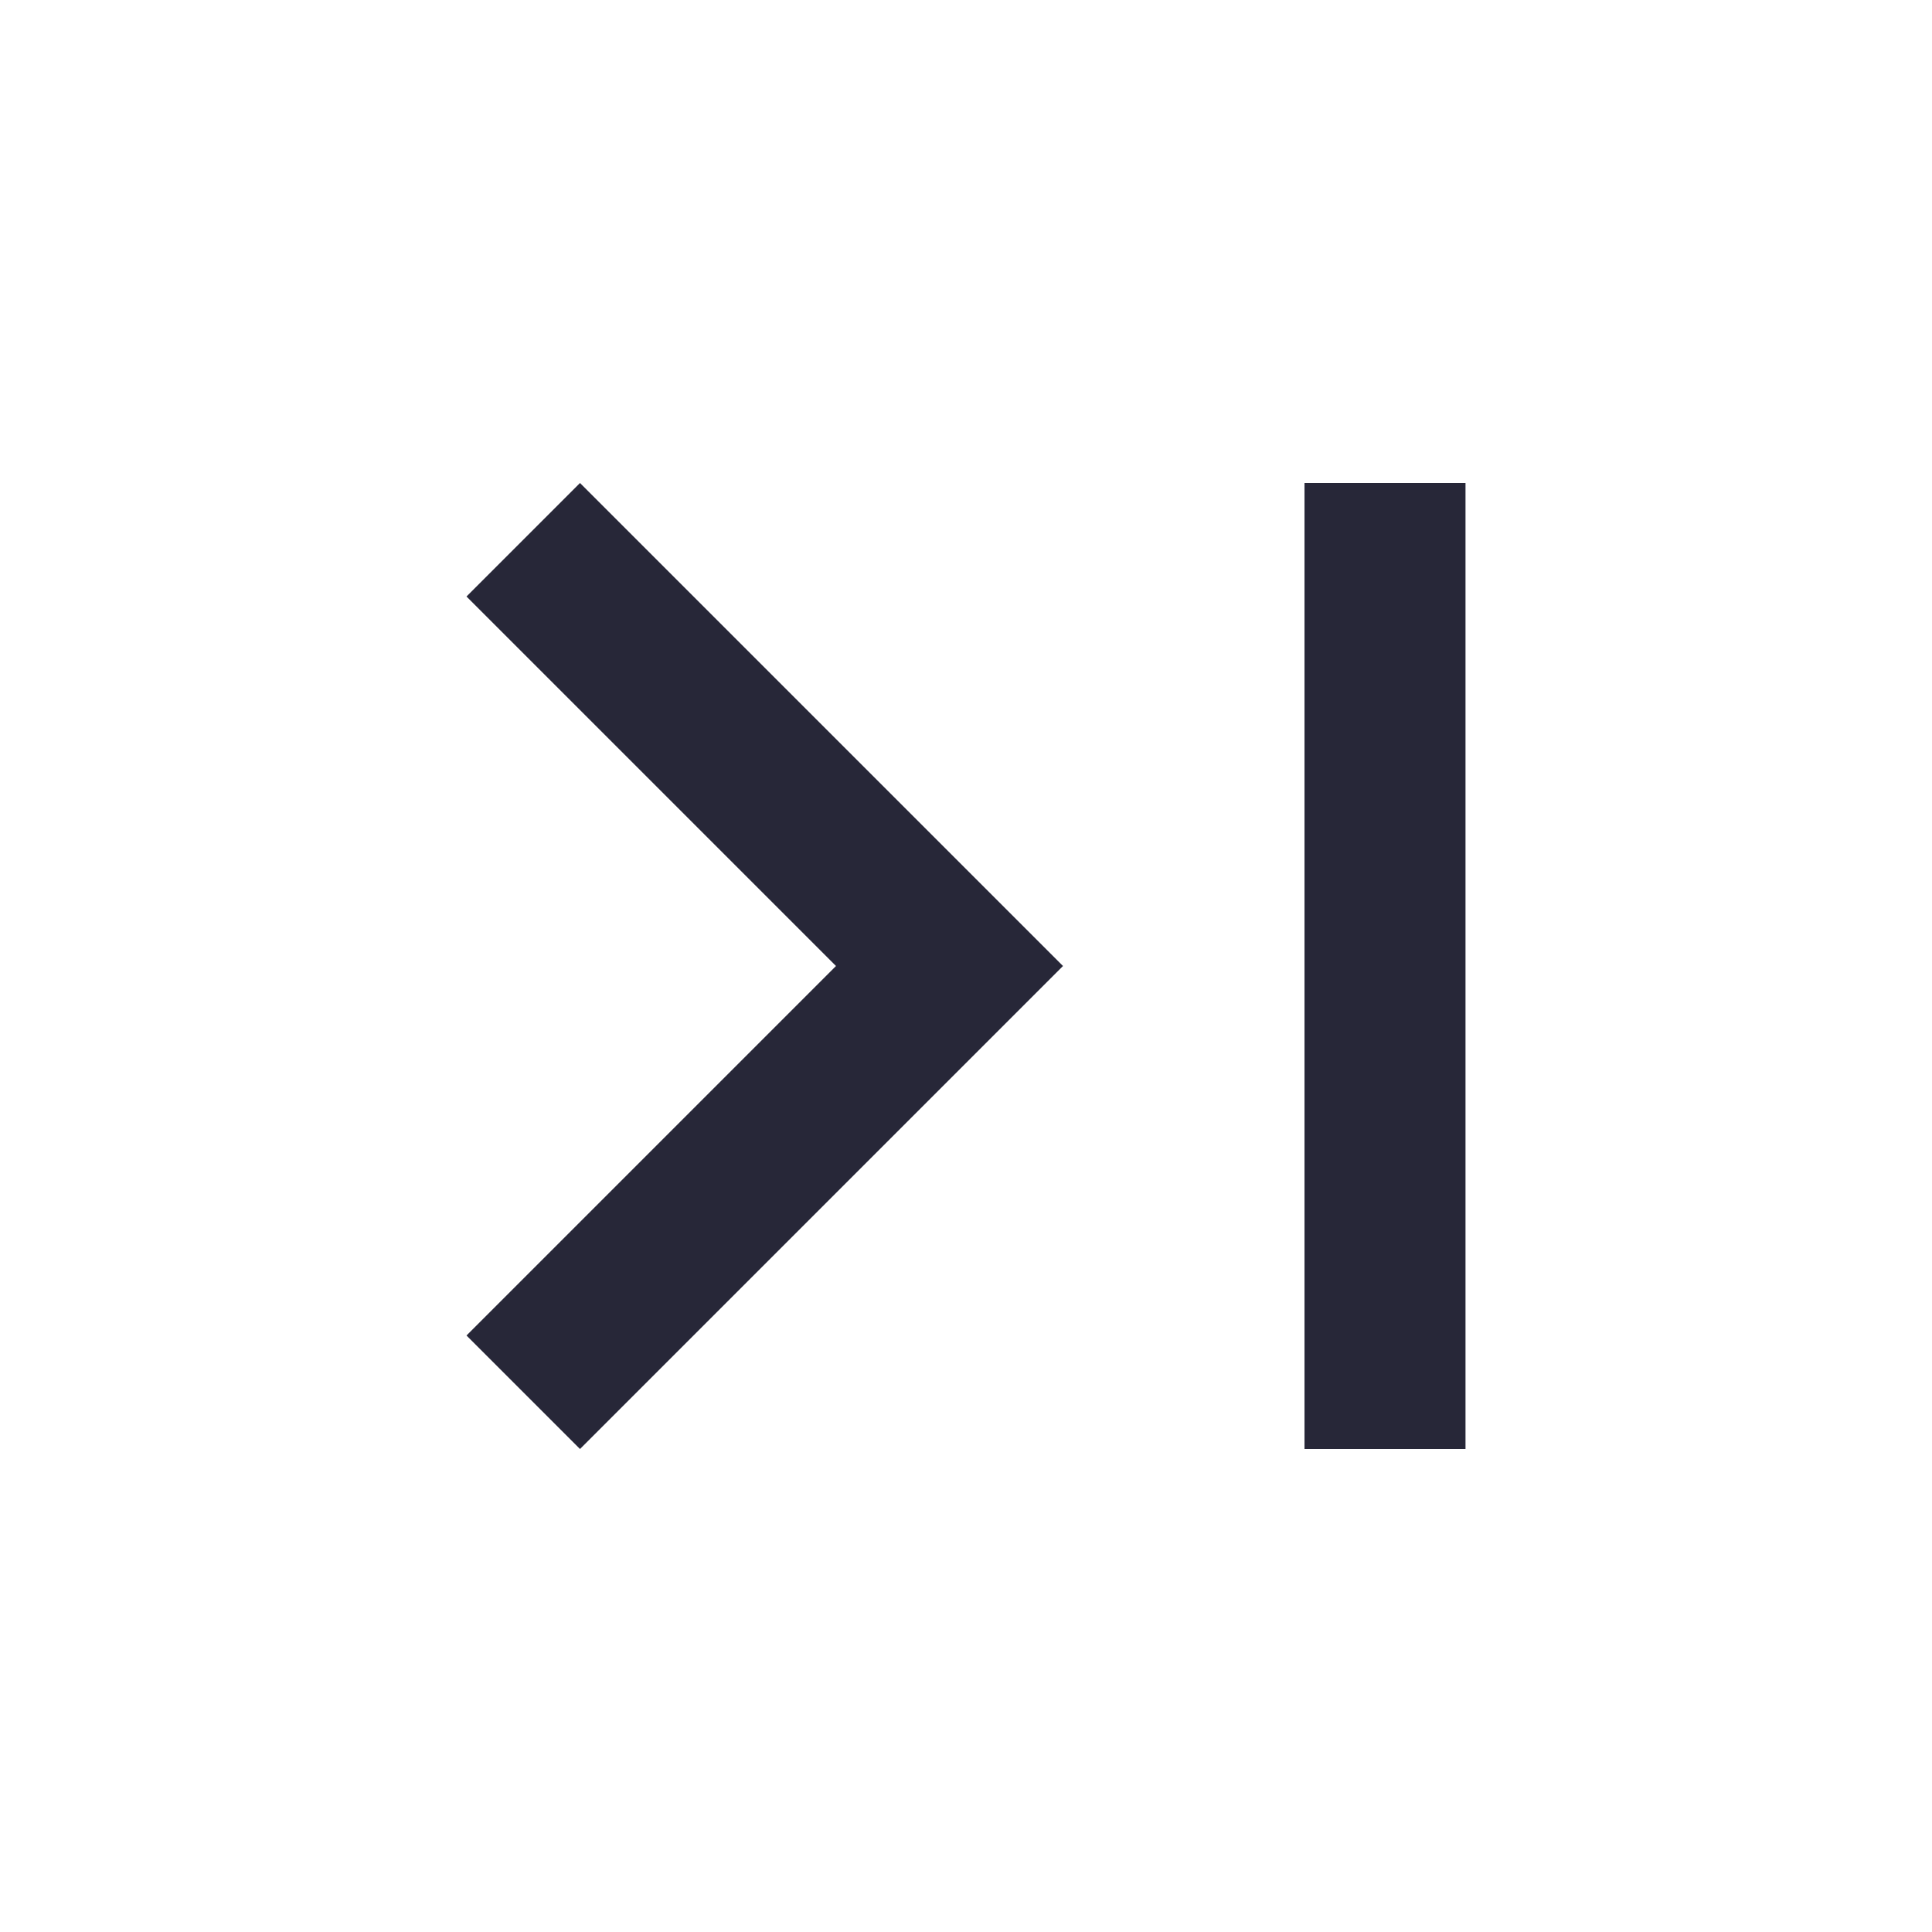
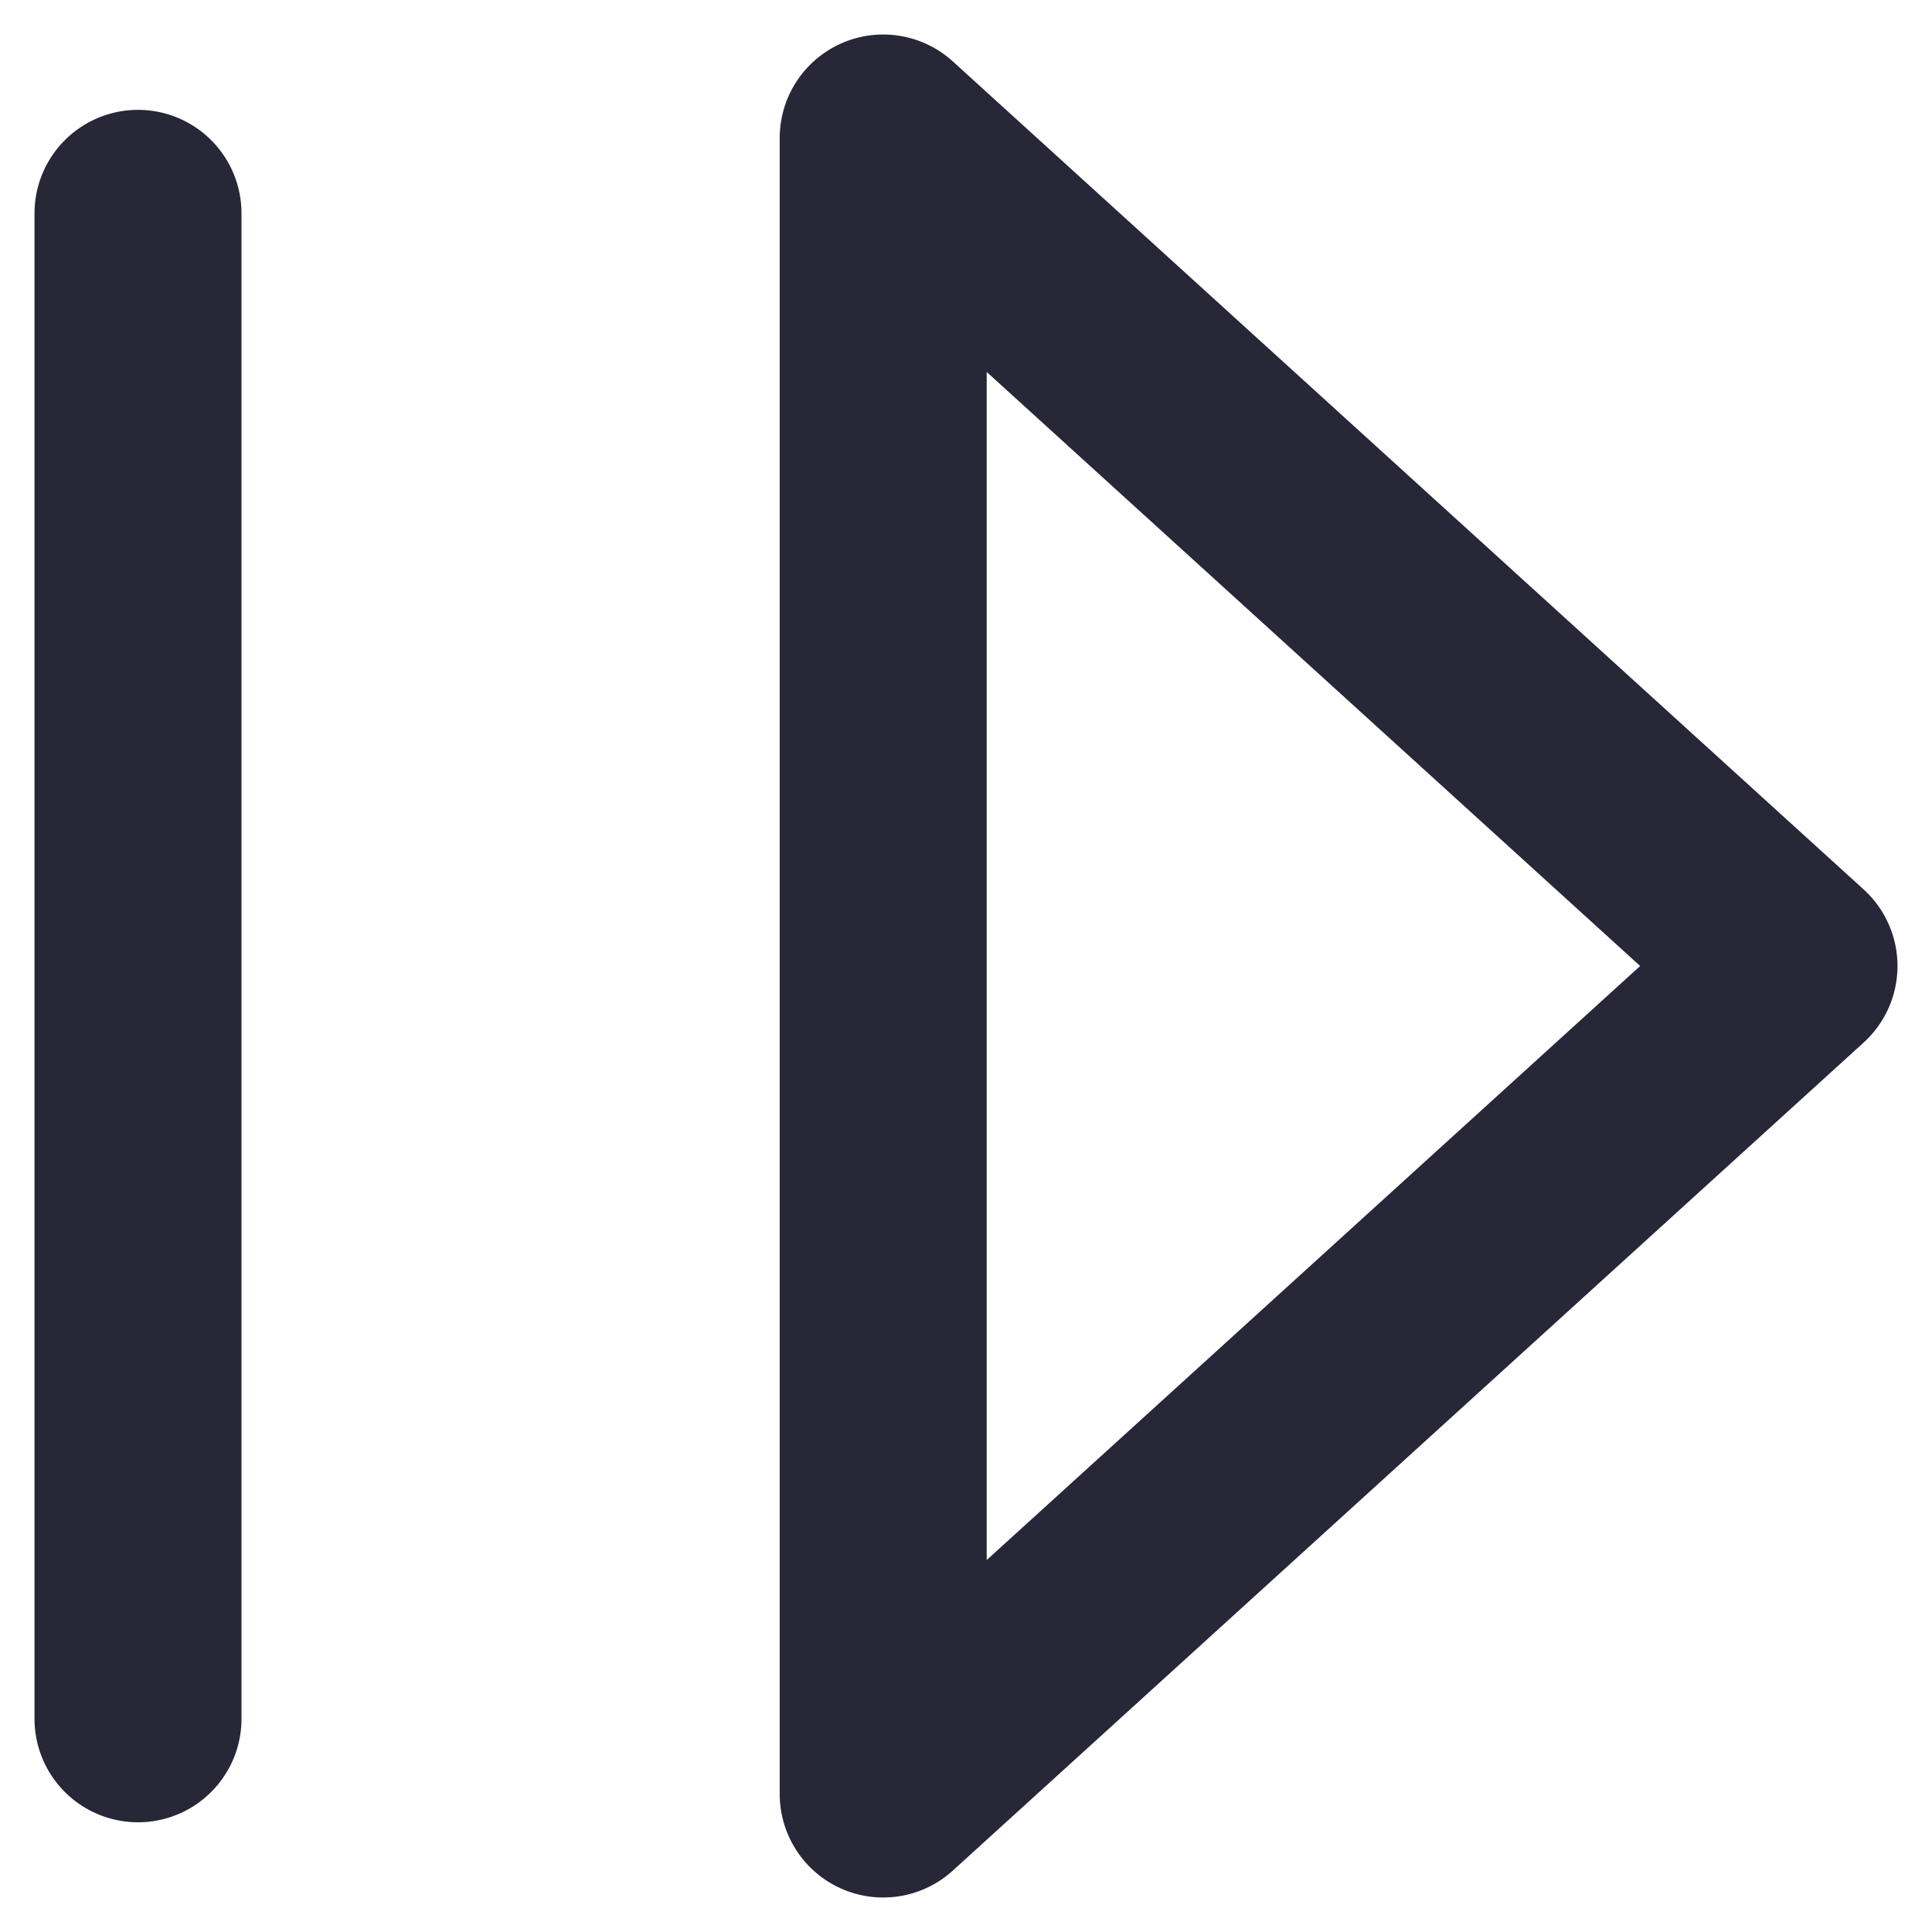
- <svg xmlns="http://www.w3.org/2000/svg" width="24" height="24" viewBox="0 0 24 24" fill="none">
-   <path fill-rule="evenodd" clip-rule="evenodd" d="M10.385 12L5.795 7.41L7.205 6L13.205 12L7.205 18L5.795 16.59L10.385 12ZM18.205 6H16.205V18H18.205V6Z" fill="#272738" />
+ <svg xmlns="http://www.w3.org/2000/svg" width="14" height="14" viewBox="0 0 14 14" fill="none">
+   <path d="M13 7L6.4 1L6.4 13L13 7Z" stroke="#272738" stroke-width="1.5" stroke-linecap="round" stroke-linejoin="round" />
+   <path d="M1 1.546L1 12.455" stroke="#272738" stroke-width="1.5" stroke-linecap="round" stroke-linejoin="round" />
</svg>
